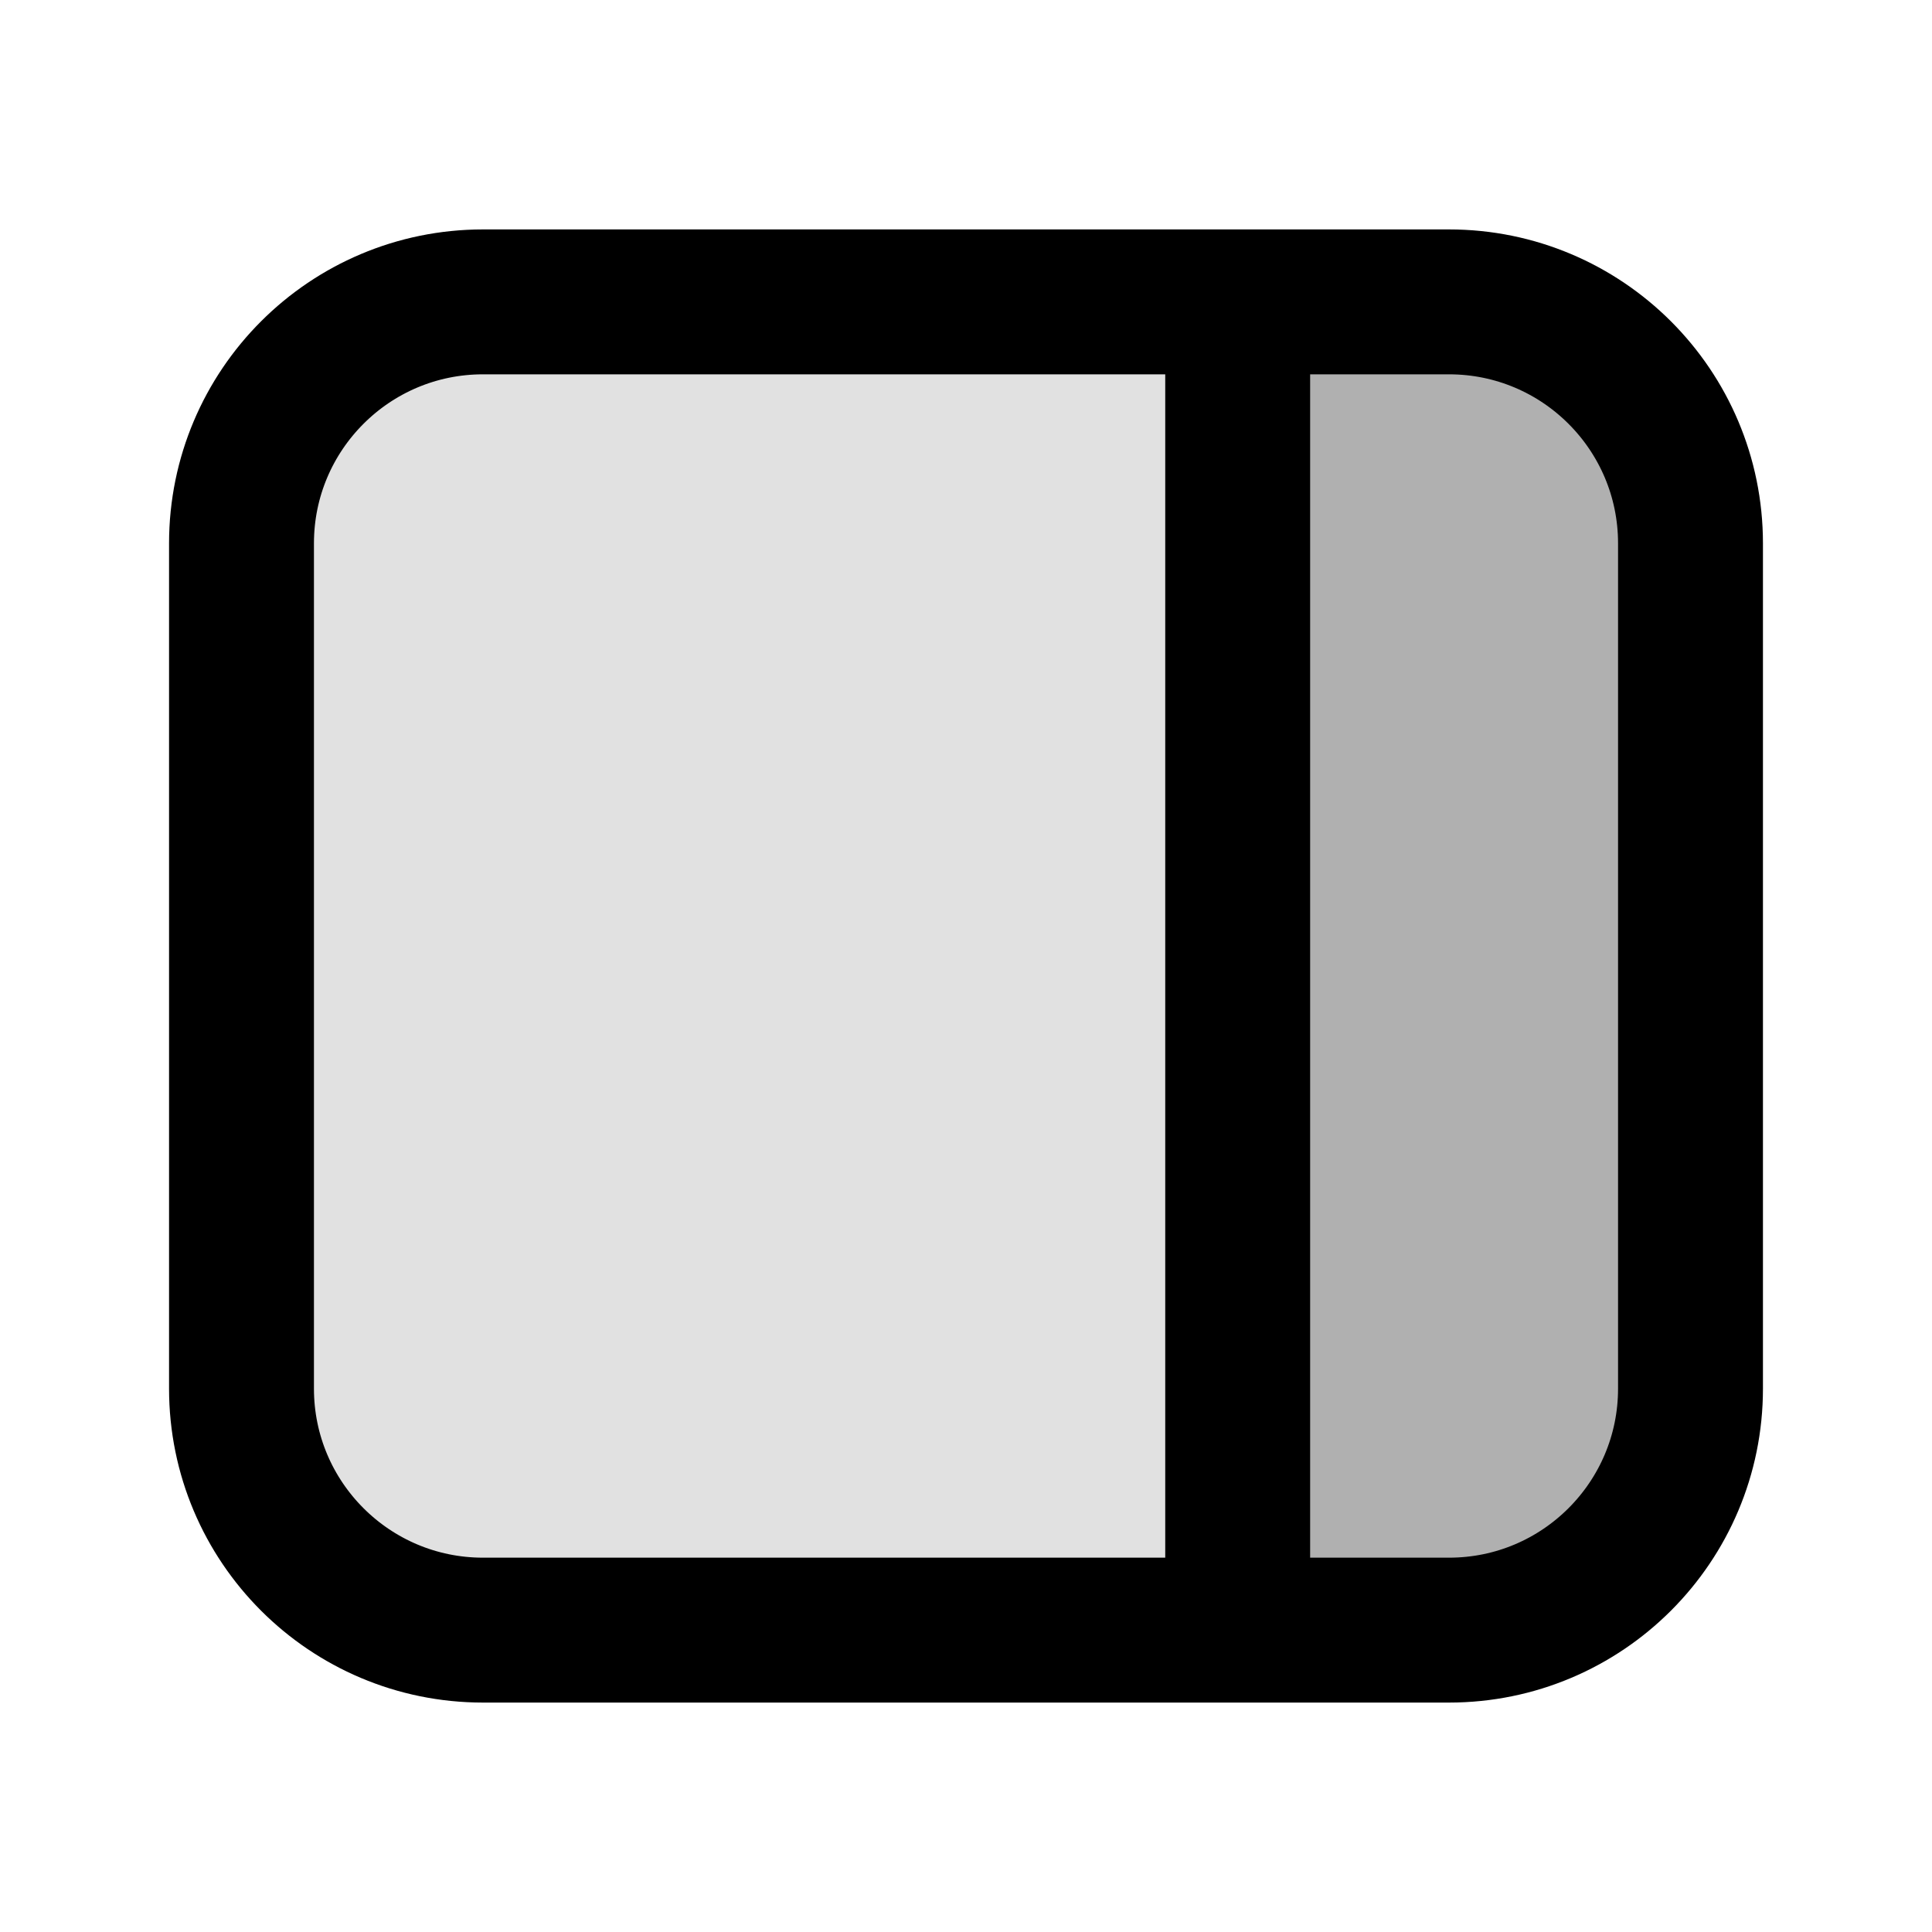
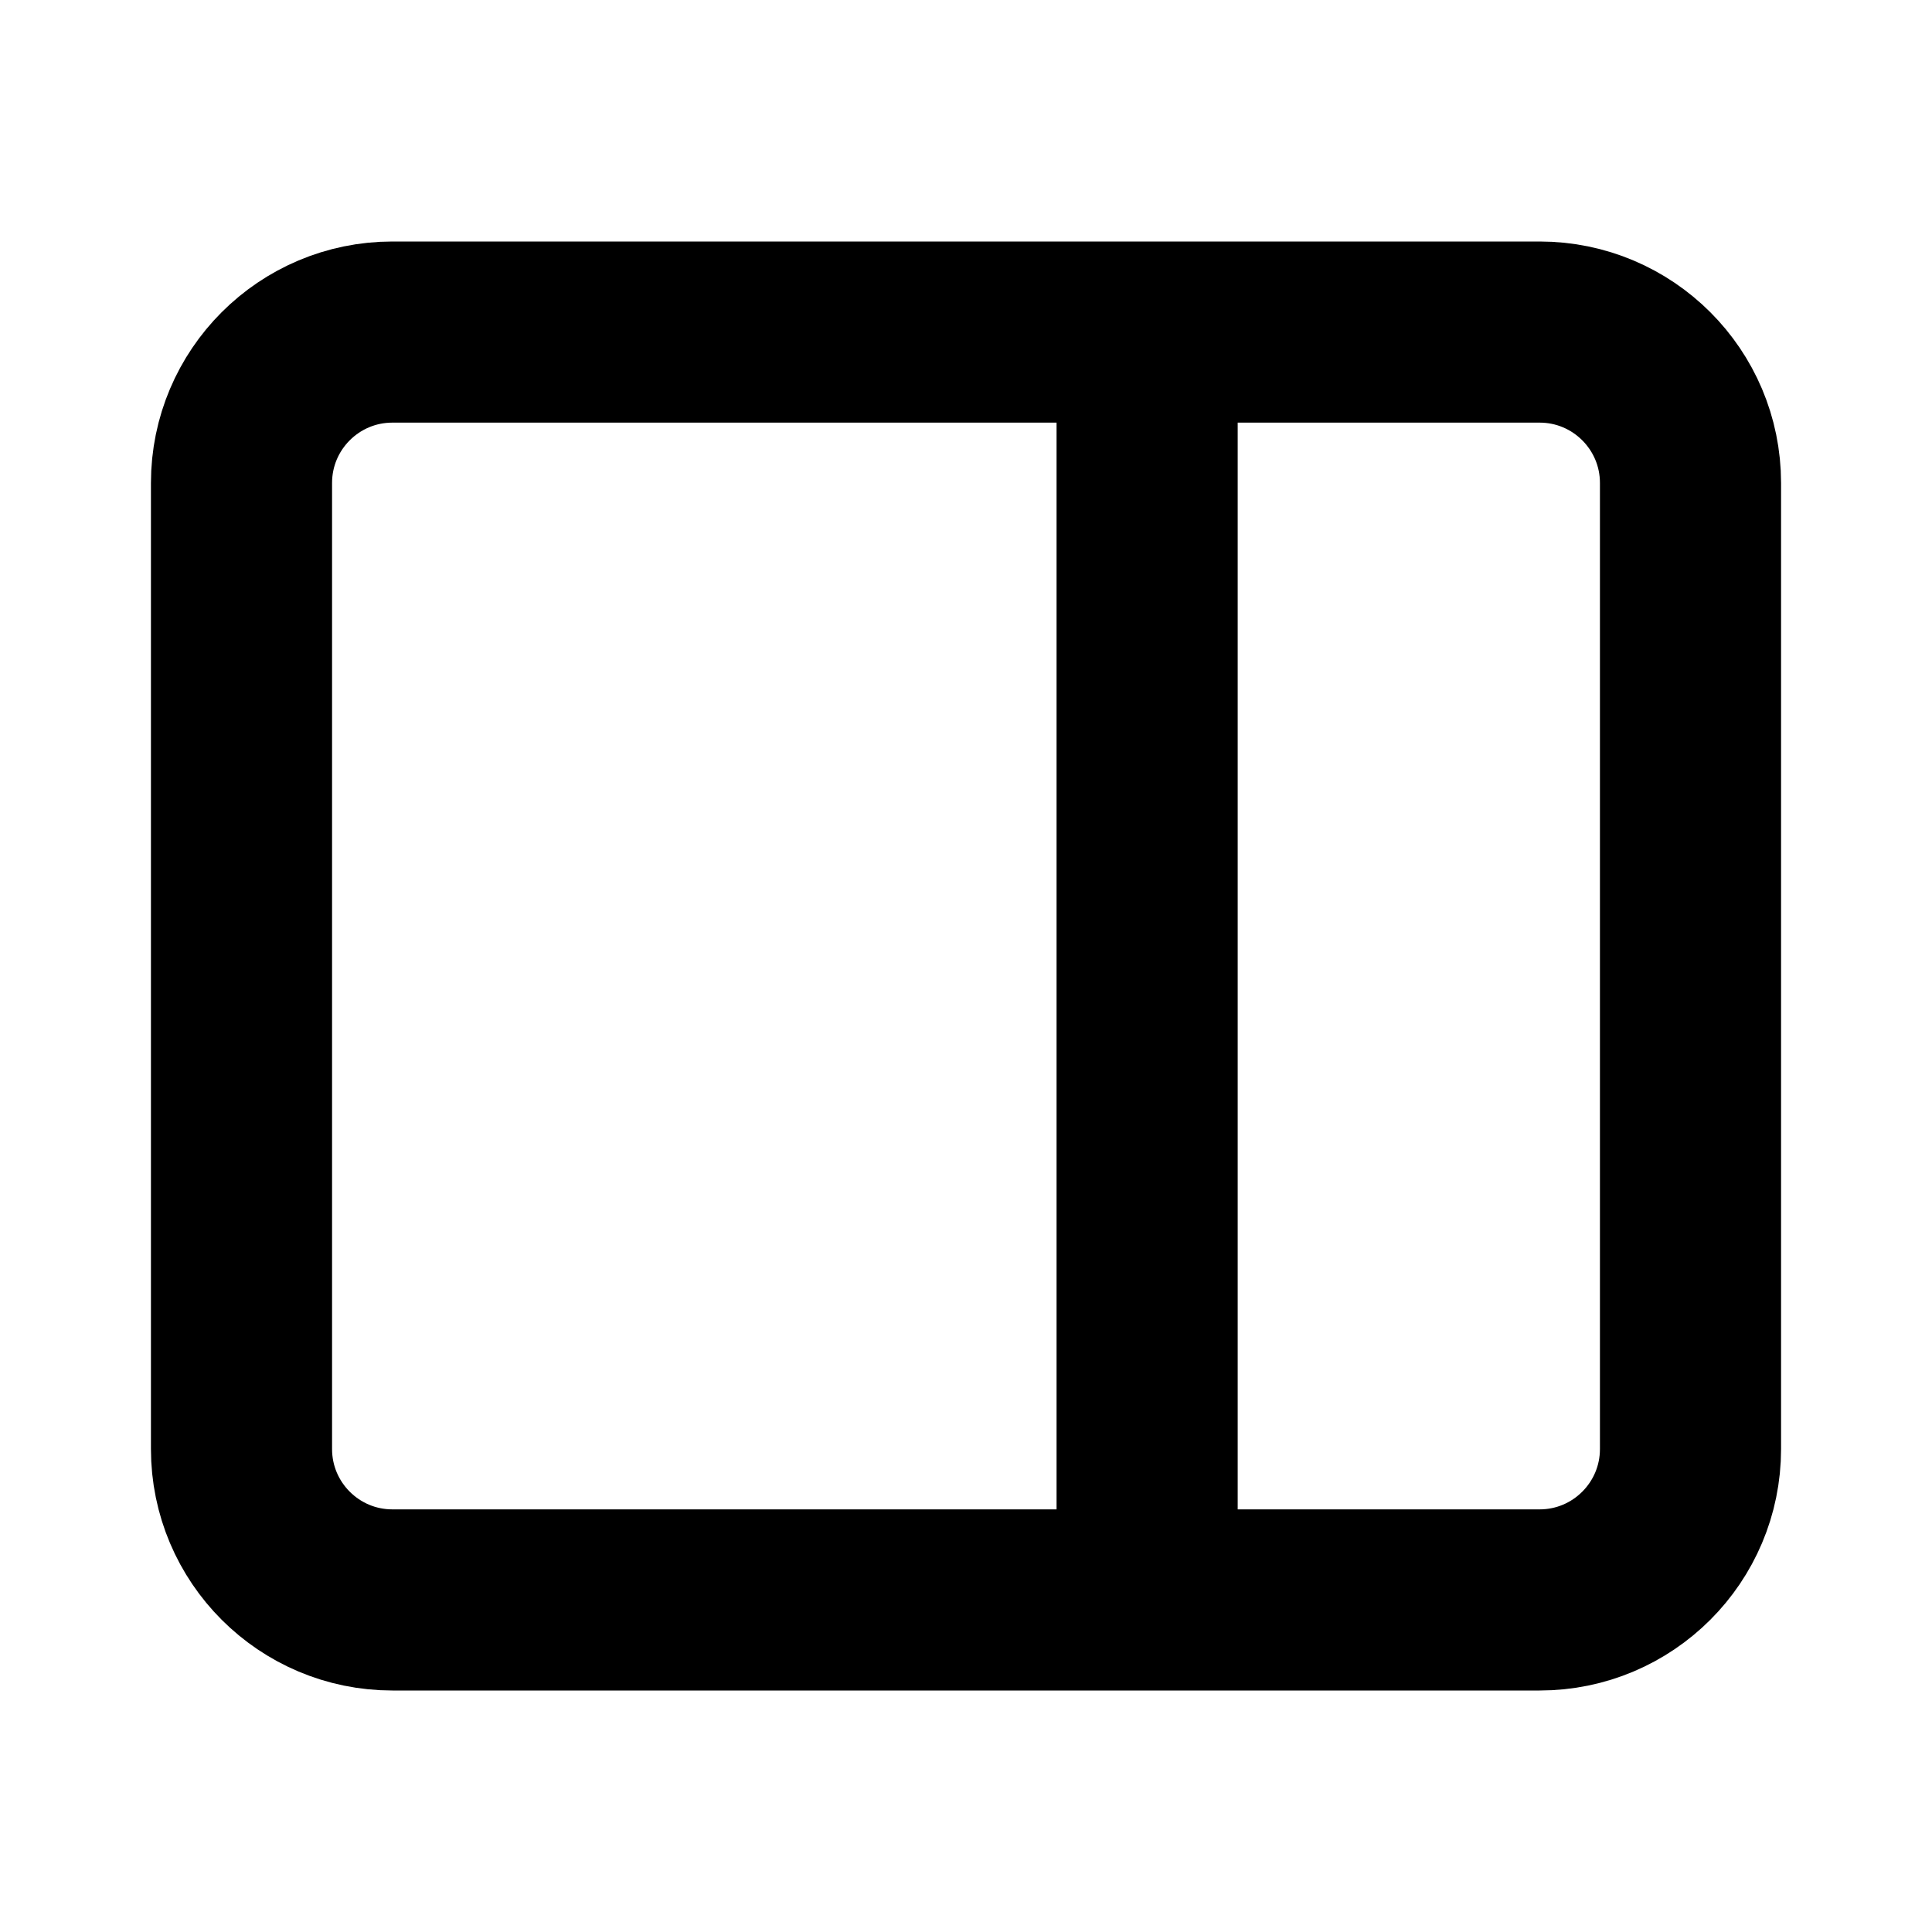
- <svg xmlns="http://www.w3.org/2000/svg" viewBox="0 0 16 16" fill="none">
-   <rect x="2" y="2.5" width="12" height="11" rx="2" fill="currentColor" opacity="0.12" />
-   <path d="M10.25 2.5H12A2 2 0 0 1 14 4.5v7a2 2 0 0 1-2 2h-1.75v-11Z" fill="currentColor" opacity="0.22" />
-   <rect x="2" y="2.5" width="12" height="11" rx="2" stroke="currentColor" stroke-width="1.2" />
-   <path d="M10.25 3.1v9.8" stroke="currentColor" stroke-width="1.2" stroke-linecap="round" />
+ <svg xmlns="http://www.w3.org/2000/svg" width="16" height="16" viewBox="0 0 16 16" fill="none" stroke="currentColor" stroke-width="1.5" stroke-linecap="round" stroke-linejoin="round">
+   <rect x="2" y="2.75" width="12" height="10.5" rx="1.25" />
+   <path d="M9.5 3v10" />
</svg>
